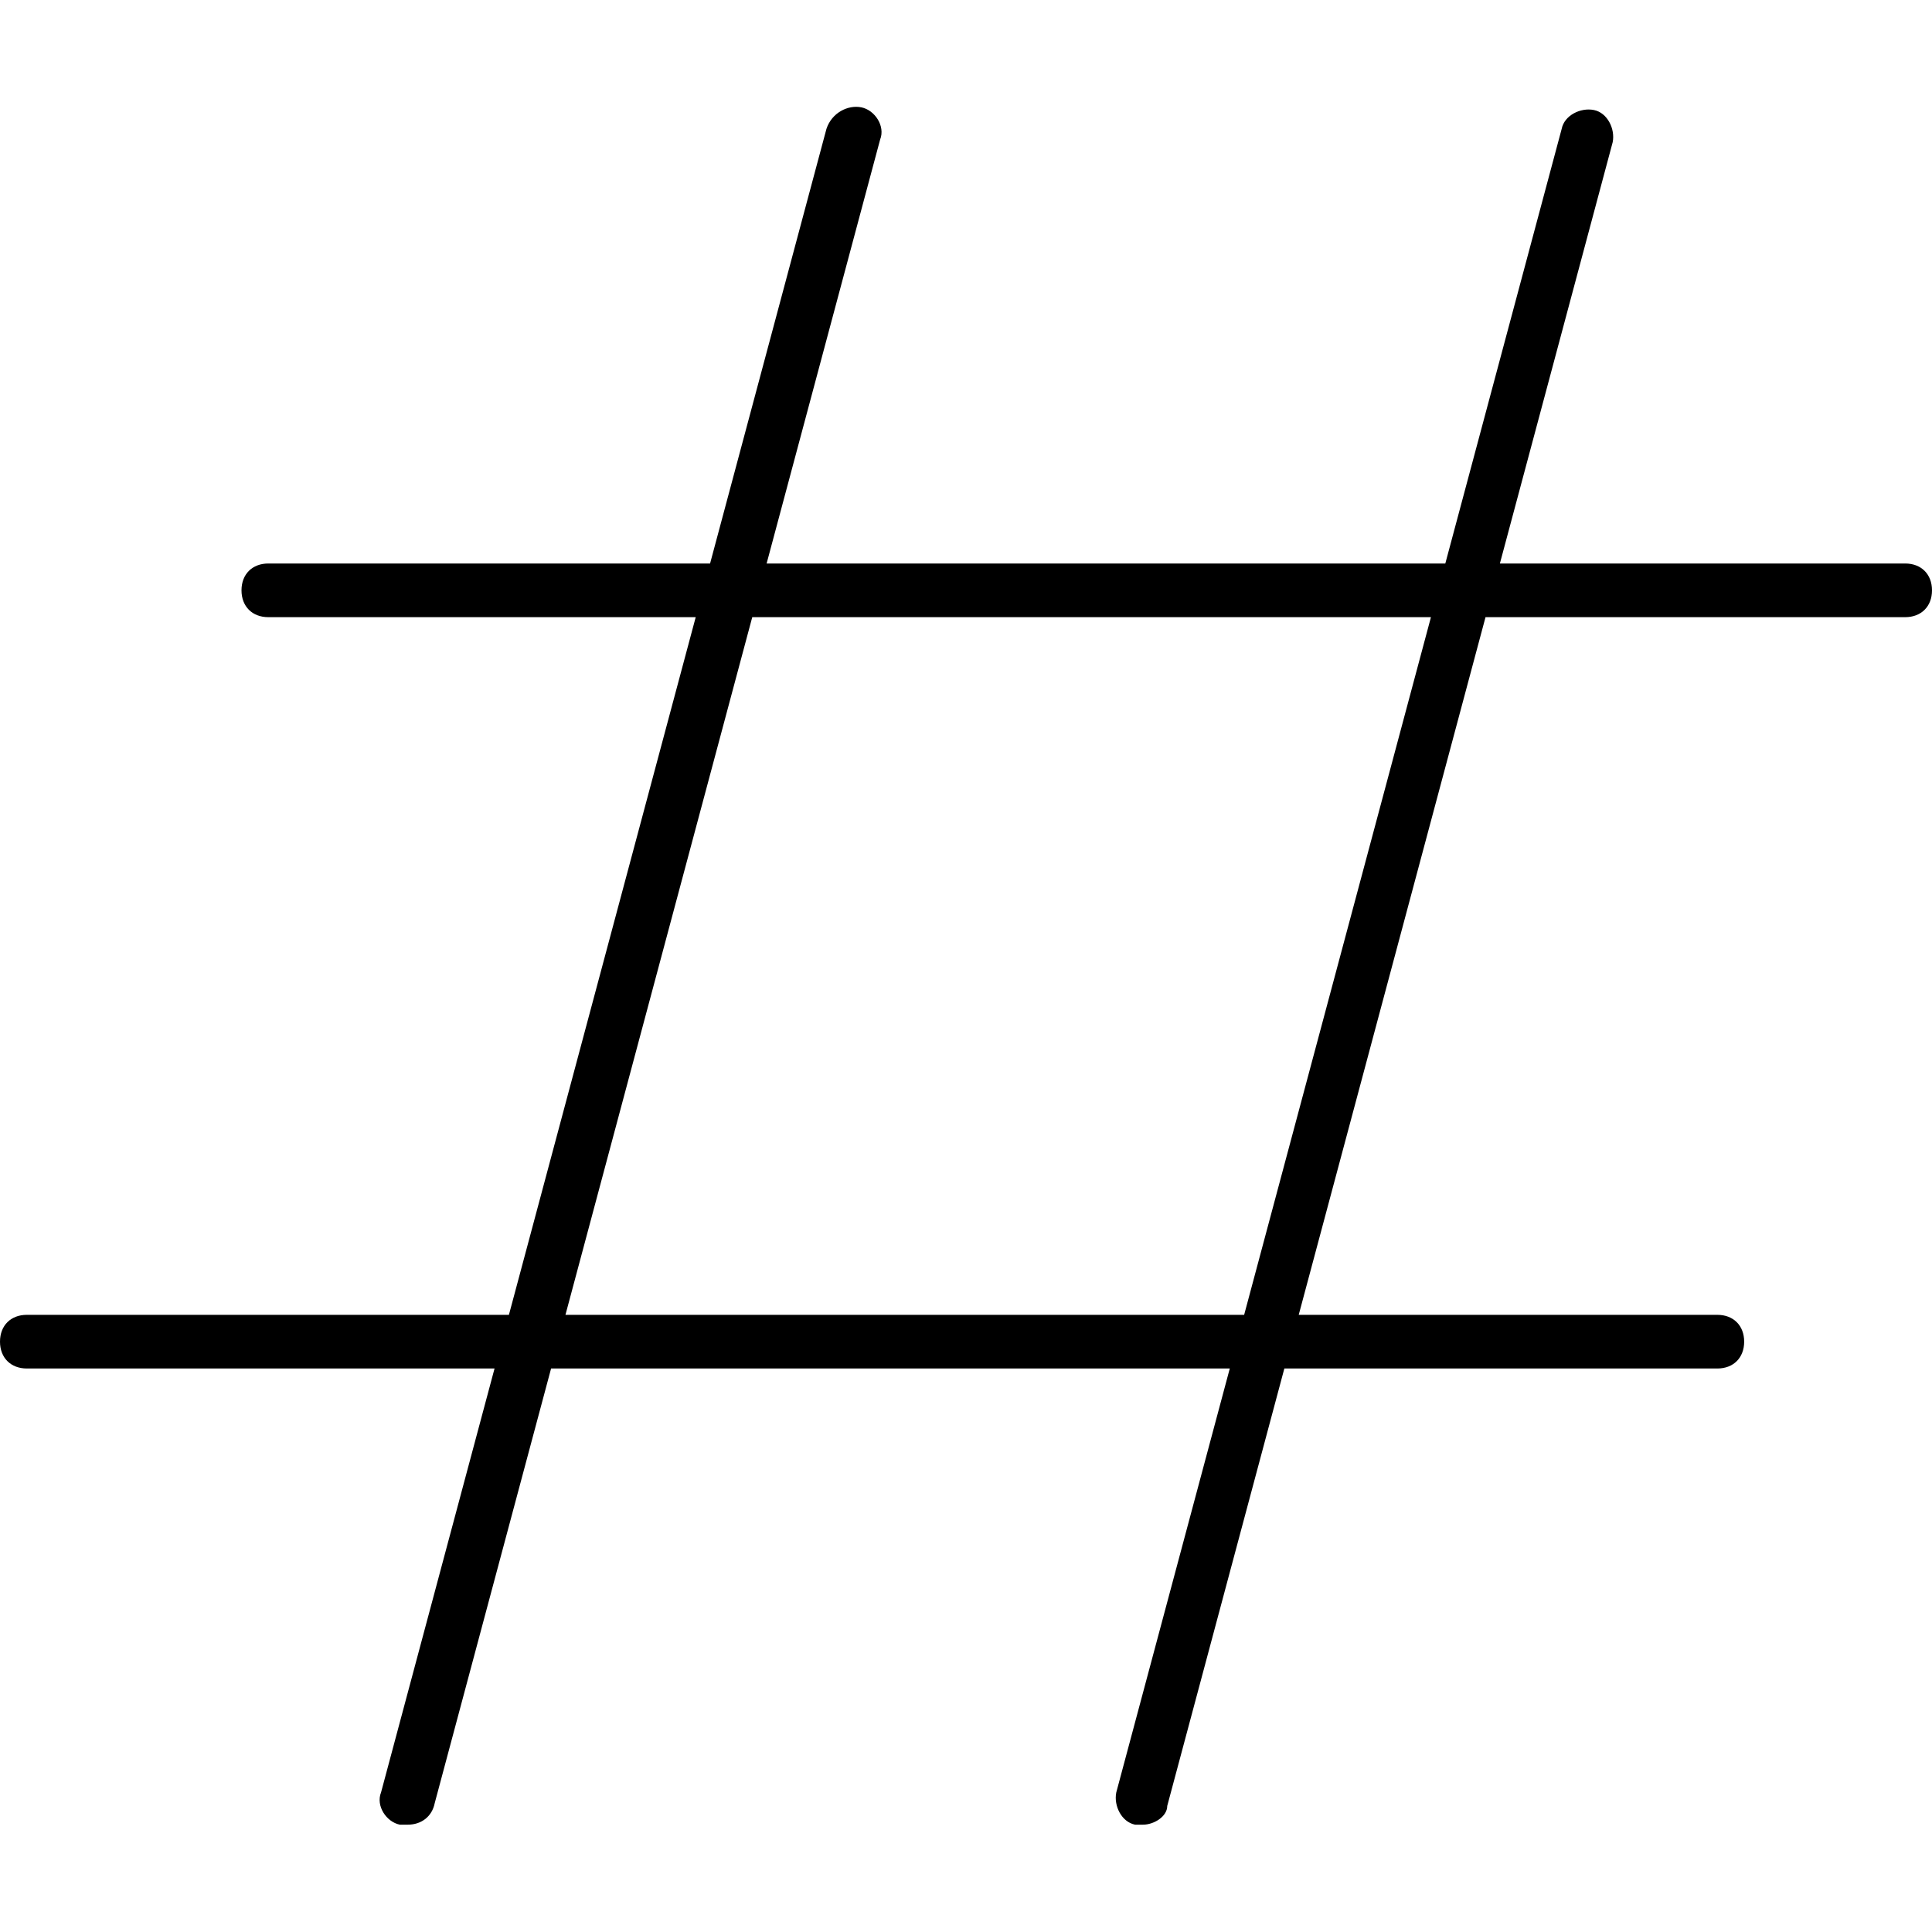
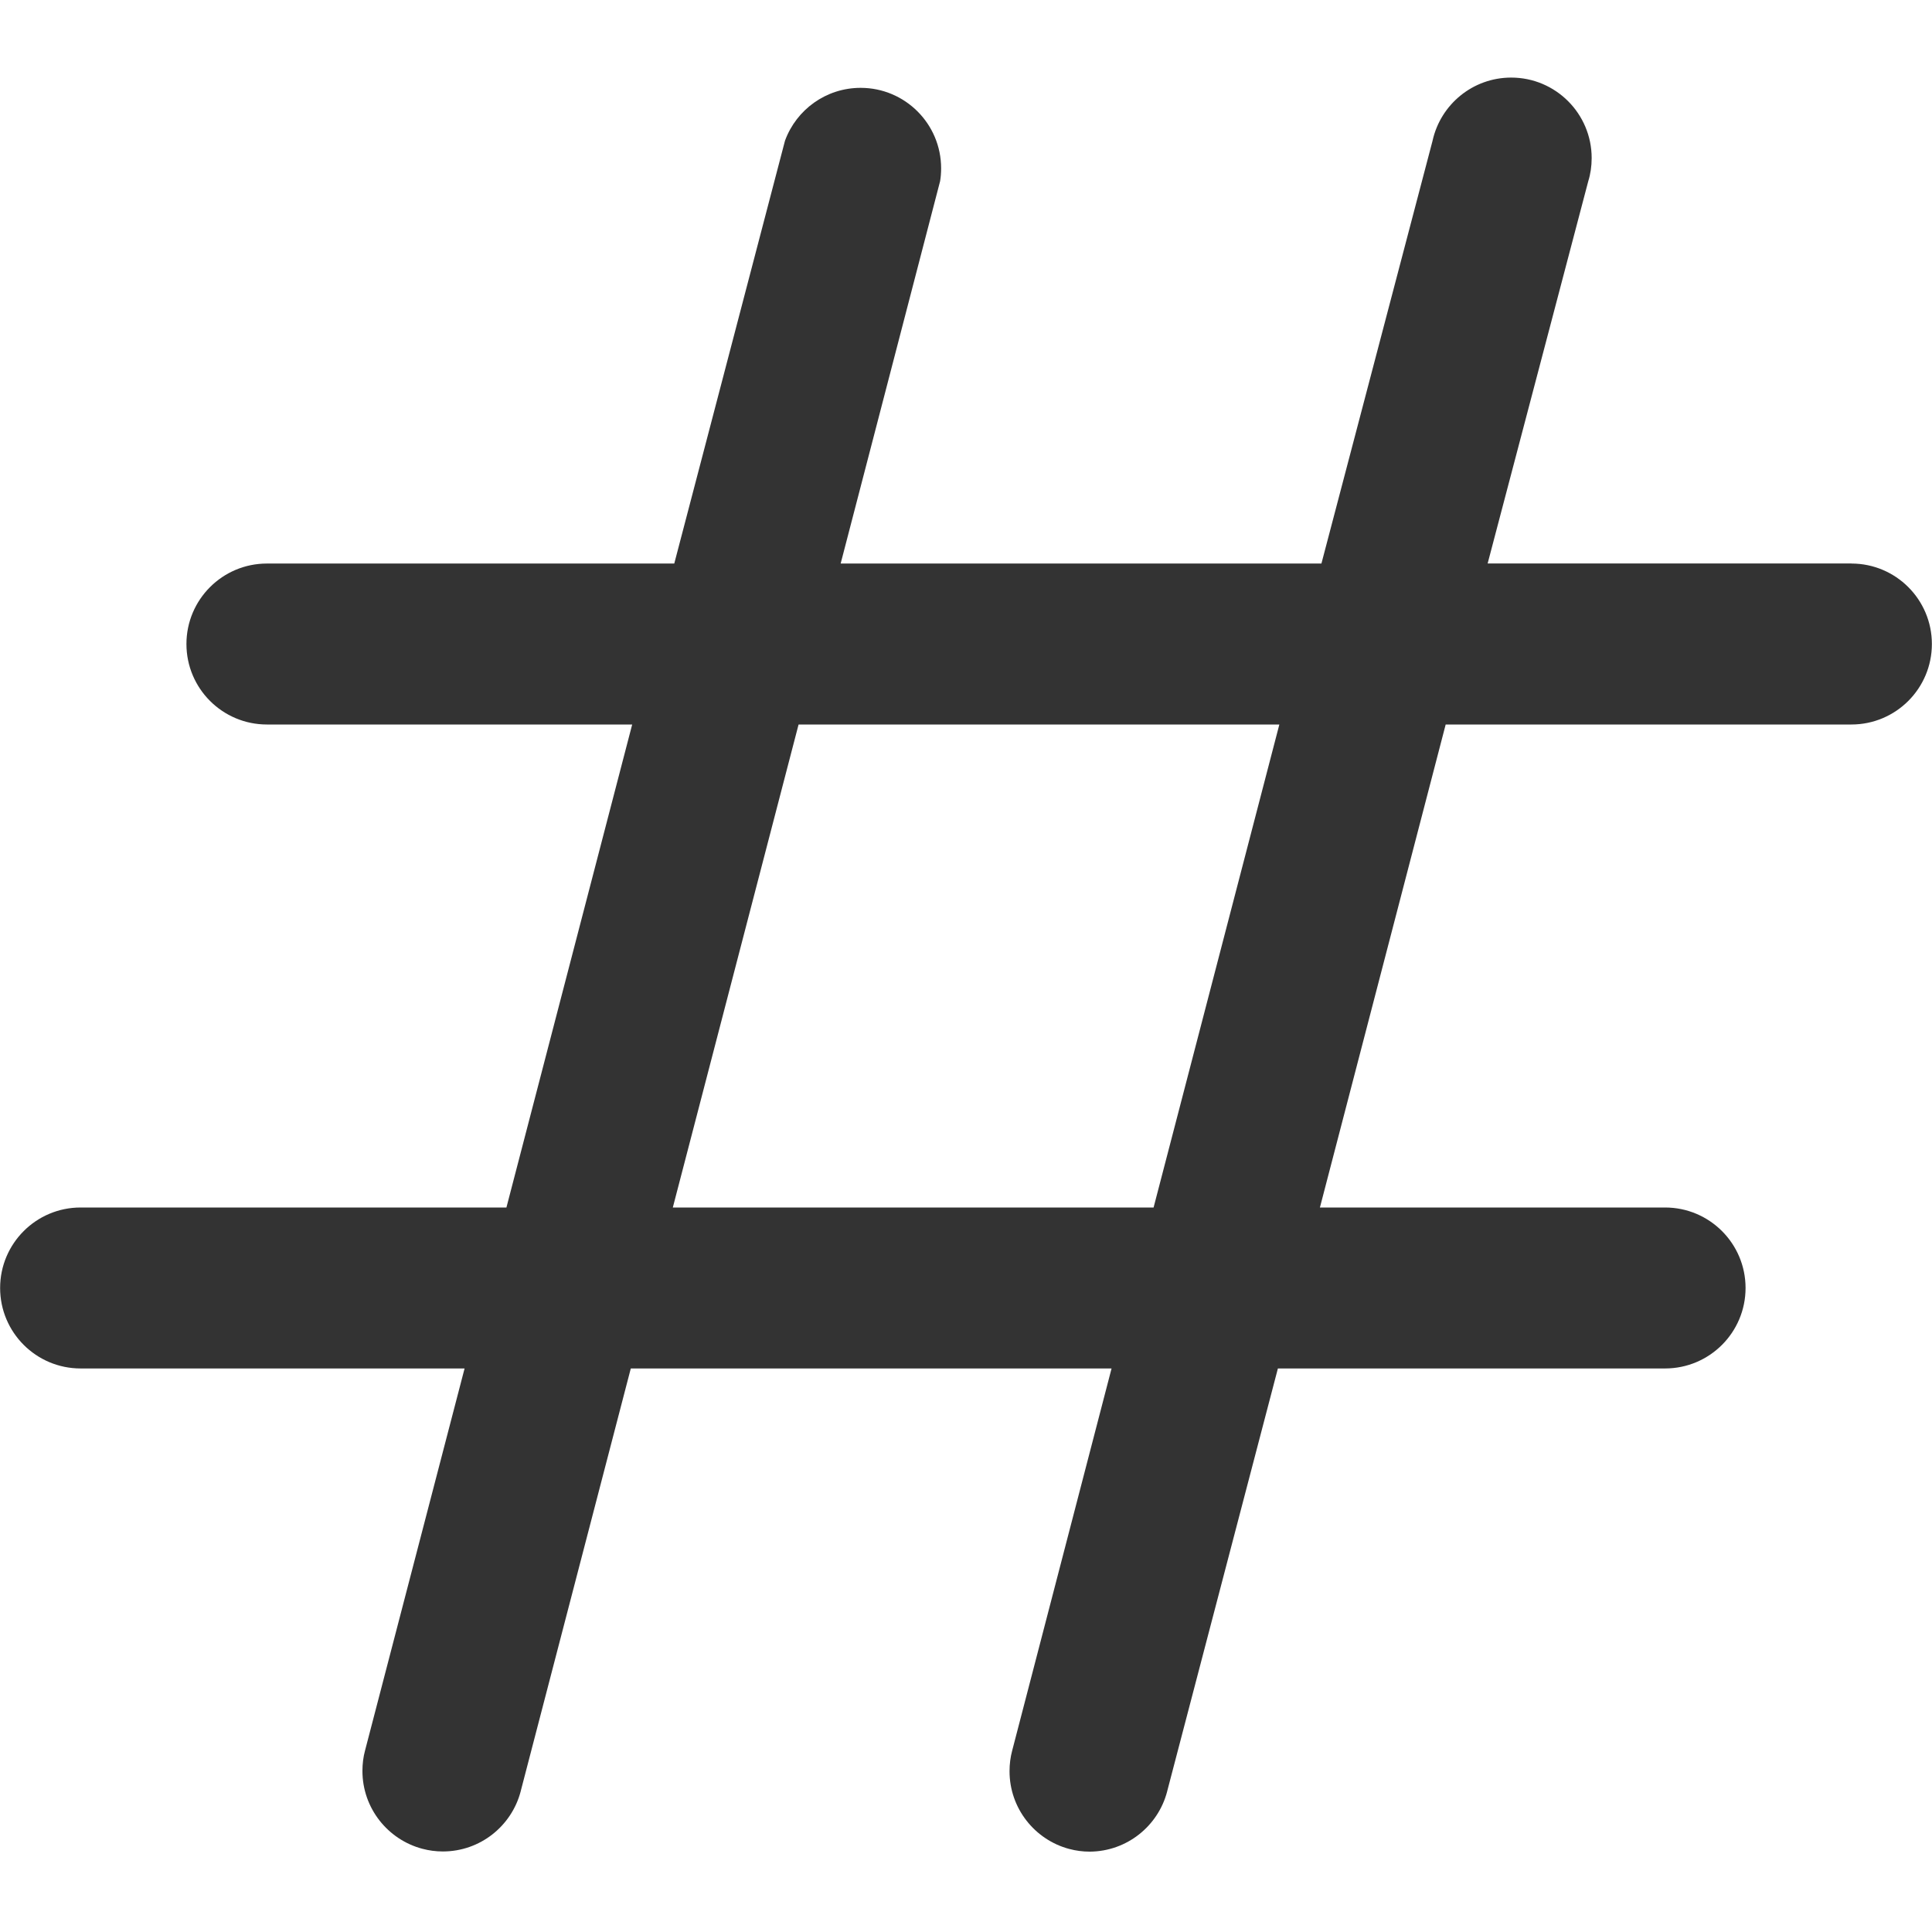
- <svg xmlns="http://www.w3.org/2000/svg" version="1.1" id="Layer_1" x="0px" y="0px" viewBox="0 0 72 72" style="enable-background:new 0 0 72 72;" xml:space="preserve">
-   <path d="M64,51H1c-0.6,0-1-0.4-1-1s0.4-1,1-1h63c0.6,0,1,0.4,1,1S64.6,51,64,51z M71,23H10c-0.6,0-1-0.4-1-1s0.4-1,1-1h61  c0.6,0,1,0.4,1,1S71.6,23,71,23z M15.2,68c-0.1,0-0.2,0-0.3,0c-0.5-0.1-0.9-0.7-0.7-1.2l16.6-62C31,4.2,31.6,3.9,32.1,4  c0.5,0.1,0.9,0.7,0.7,1.2l-16.6,62C16.1,67.7,15.7,68,15.2,68z M42.6,68c-0.1,0-0.2,0-0.3,0c-0.5-0.1-0.8-0.7-0.7-1.2l16.6-62  c0.1-0.5,0.7-0.8,1.2-0.7c0.5,0.1,0.8,0.7,0.7,1.2l-16.6,62C43.5,67.7,43,68,42.6,68z" />
+ <svg xmlns="http://www.w3.org/2000/svg" version="1.1" width="32" height="32" viewBox="0 0 32 32">
+   <path fill="#333" d="M30.667 9.333h-6.027l1.667-6.333c0.036-0.114 0.056-0.246 0.056-0.382 0-0.736-0.597-1.333-1.333-1.333-0.636 0-1.167 0.445-1.301 1.040l-0.002 0.009-1.84 7h-7.963l1.647-6.333c0.011-0.064 0.017-0.138 0.017-0.213 0-0.736-0.597-1.333-1.333-1.333-0.574 0-1.063 0.362-1.251 0.87l-0.003 0.009-1.833 7h-6.747c-0.736 0-1.333 0.597-1.333 1.333s0.597 1.333 1.333 1.333v0h6.050l-2.083 8h-7.053c-0.736 0-1.333 0.597-1.333 1.333s0.597 1.333 1.333 1.333v0h6.36l-1.65 6.333c-0.027 0.1-0.042 0.214-0.042 0.333 0 0.617 0.42 1.137 0.99 1.289l0.009 0.002c0.1 0.027 0.215 0.043 0.333 0.043h0c0.618-0 1.137-0.421 1.288-0.991l0.002-0.009 1.823-7h7.963l-1.647 6.333c-0.027 0.101-0.043 0.217-0.043 0.337 0 0.617 0.419 1.136 0.987 1.288l0.009 0.002c0.1 0.027 0.215 0.043 0.333 0.043h0c0.616-0.004 1.132-0.425 1.281-0.994l0.002-0.009 1.833-7h6.413c0.736 0 1.333-0.597 1.333-1.333s-0.597-1.333-1.333-1.333v0h-5.717l2.083-8h6.72c0.736 0 1.333-0.597 1.333-1.333s-0.597-1.333-1.333-1.333v0zM19.107 20h-7.963l2.083-8h7.963z" />
</svg>
